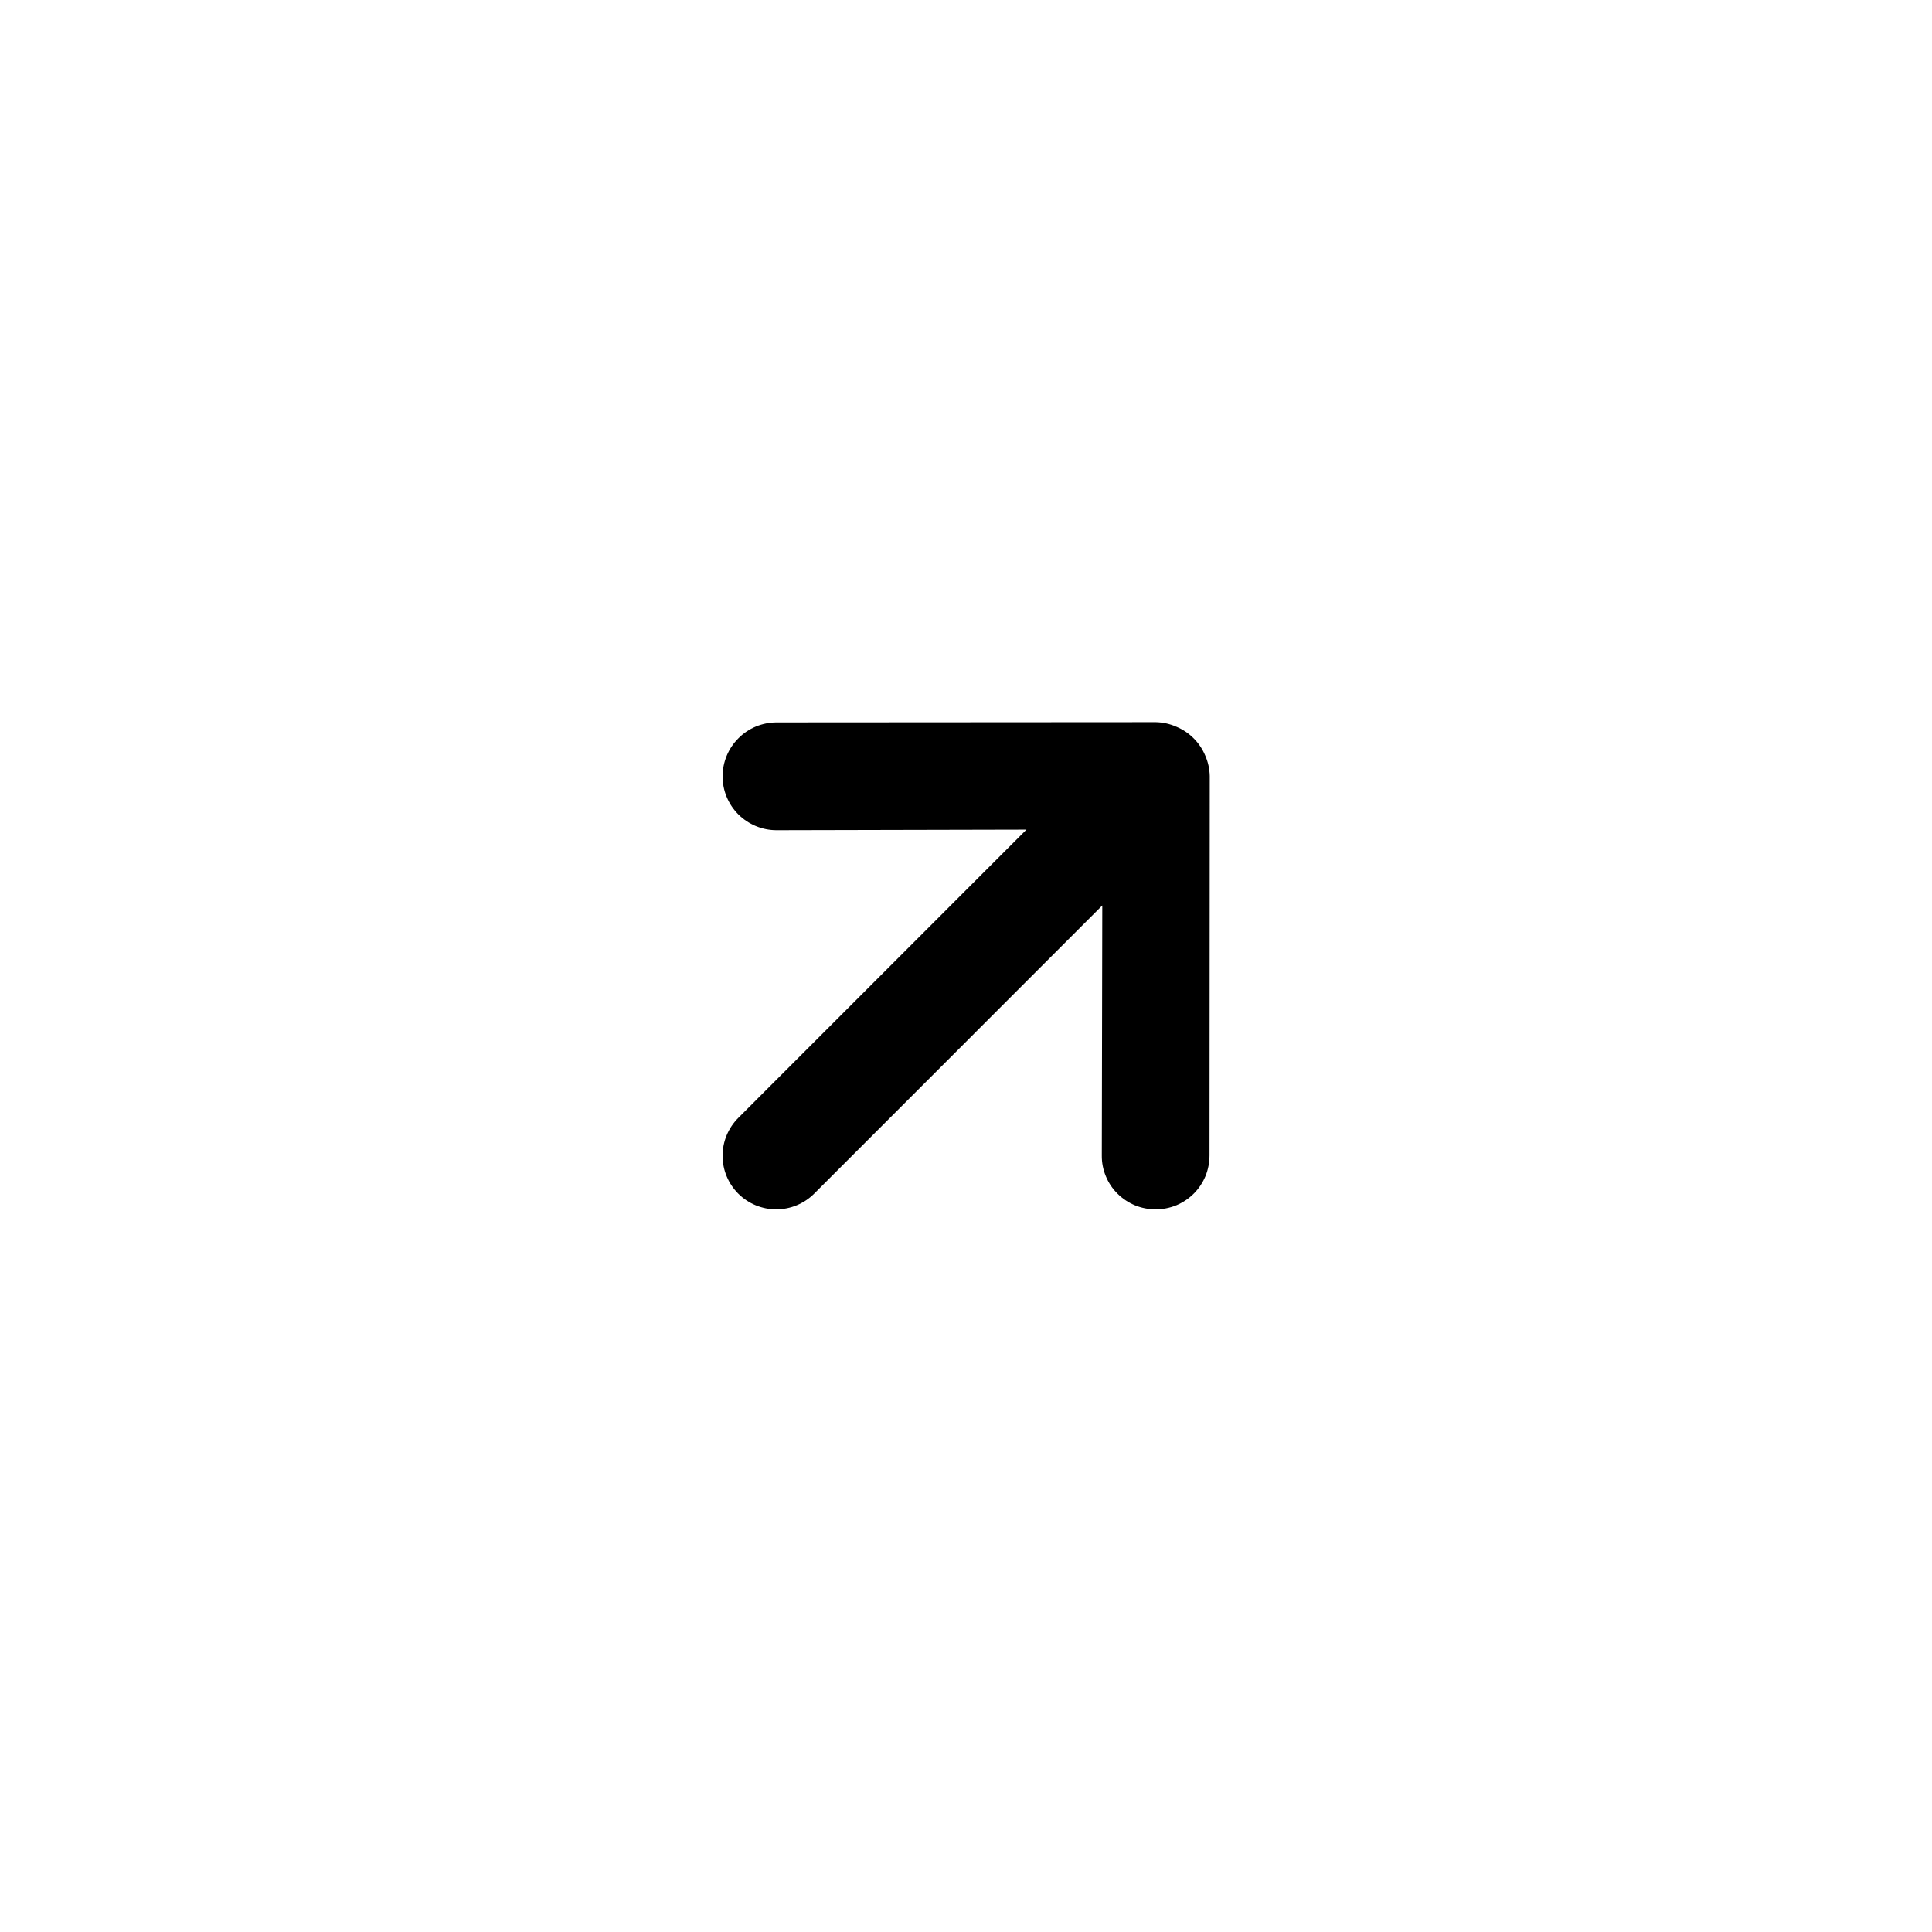
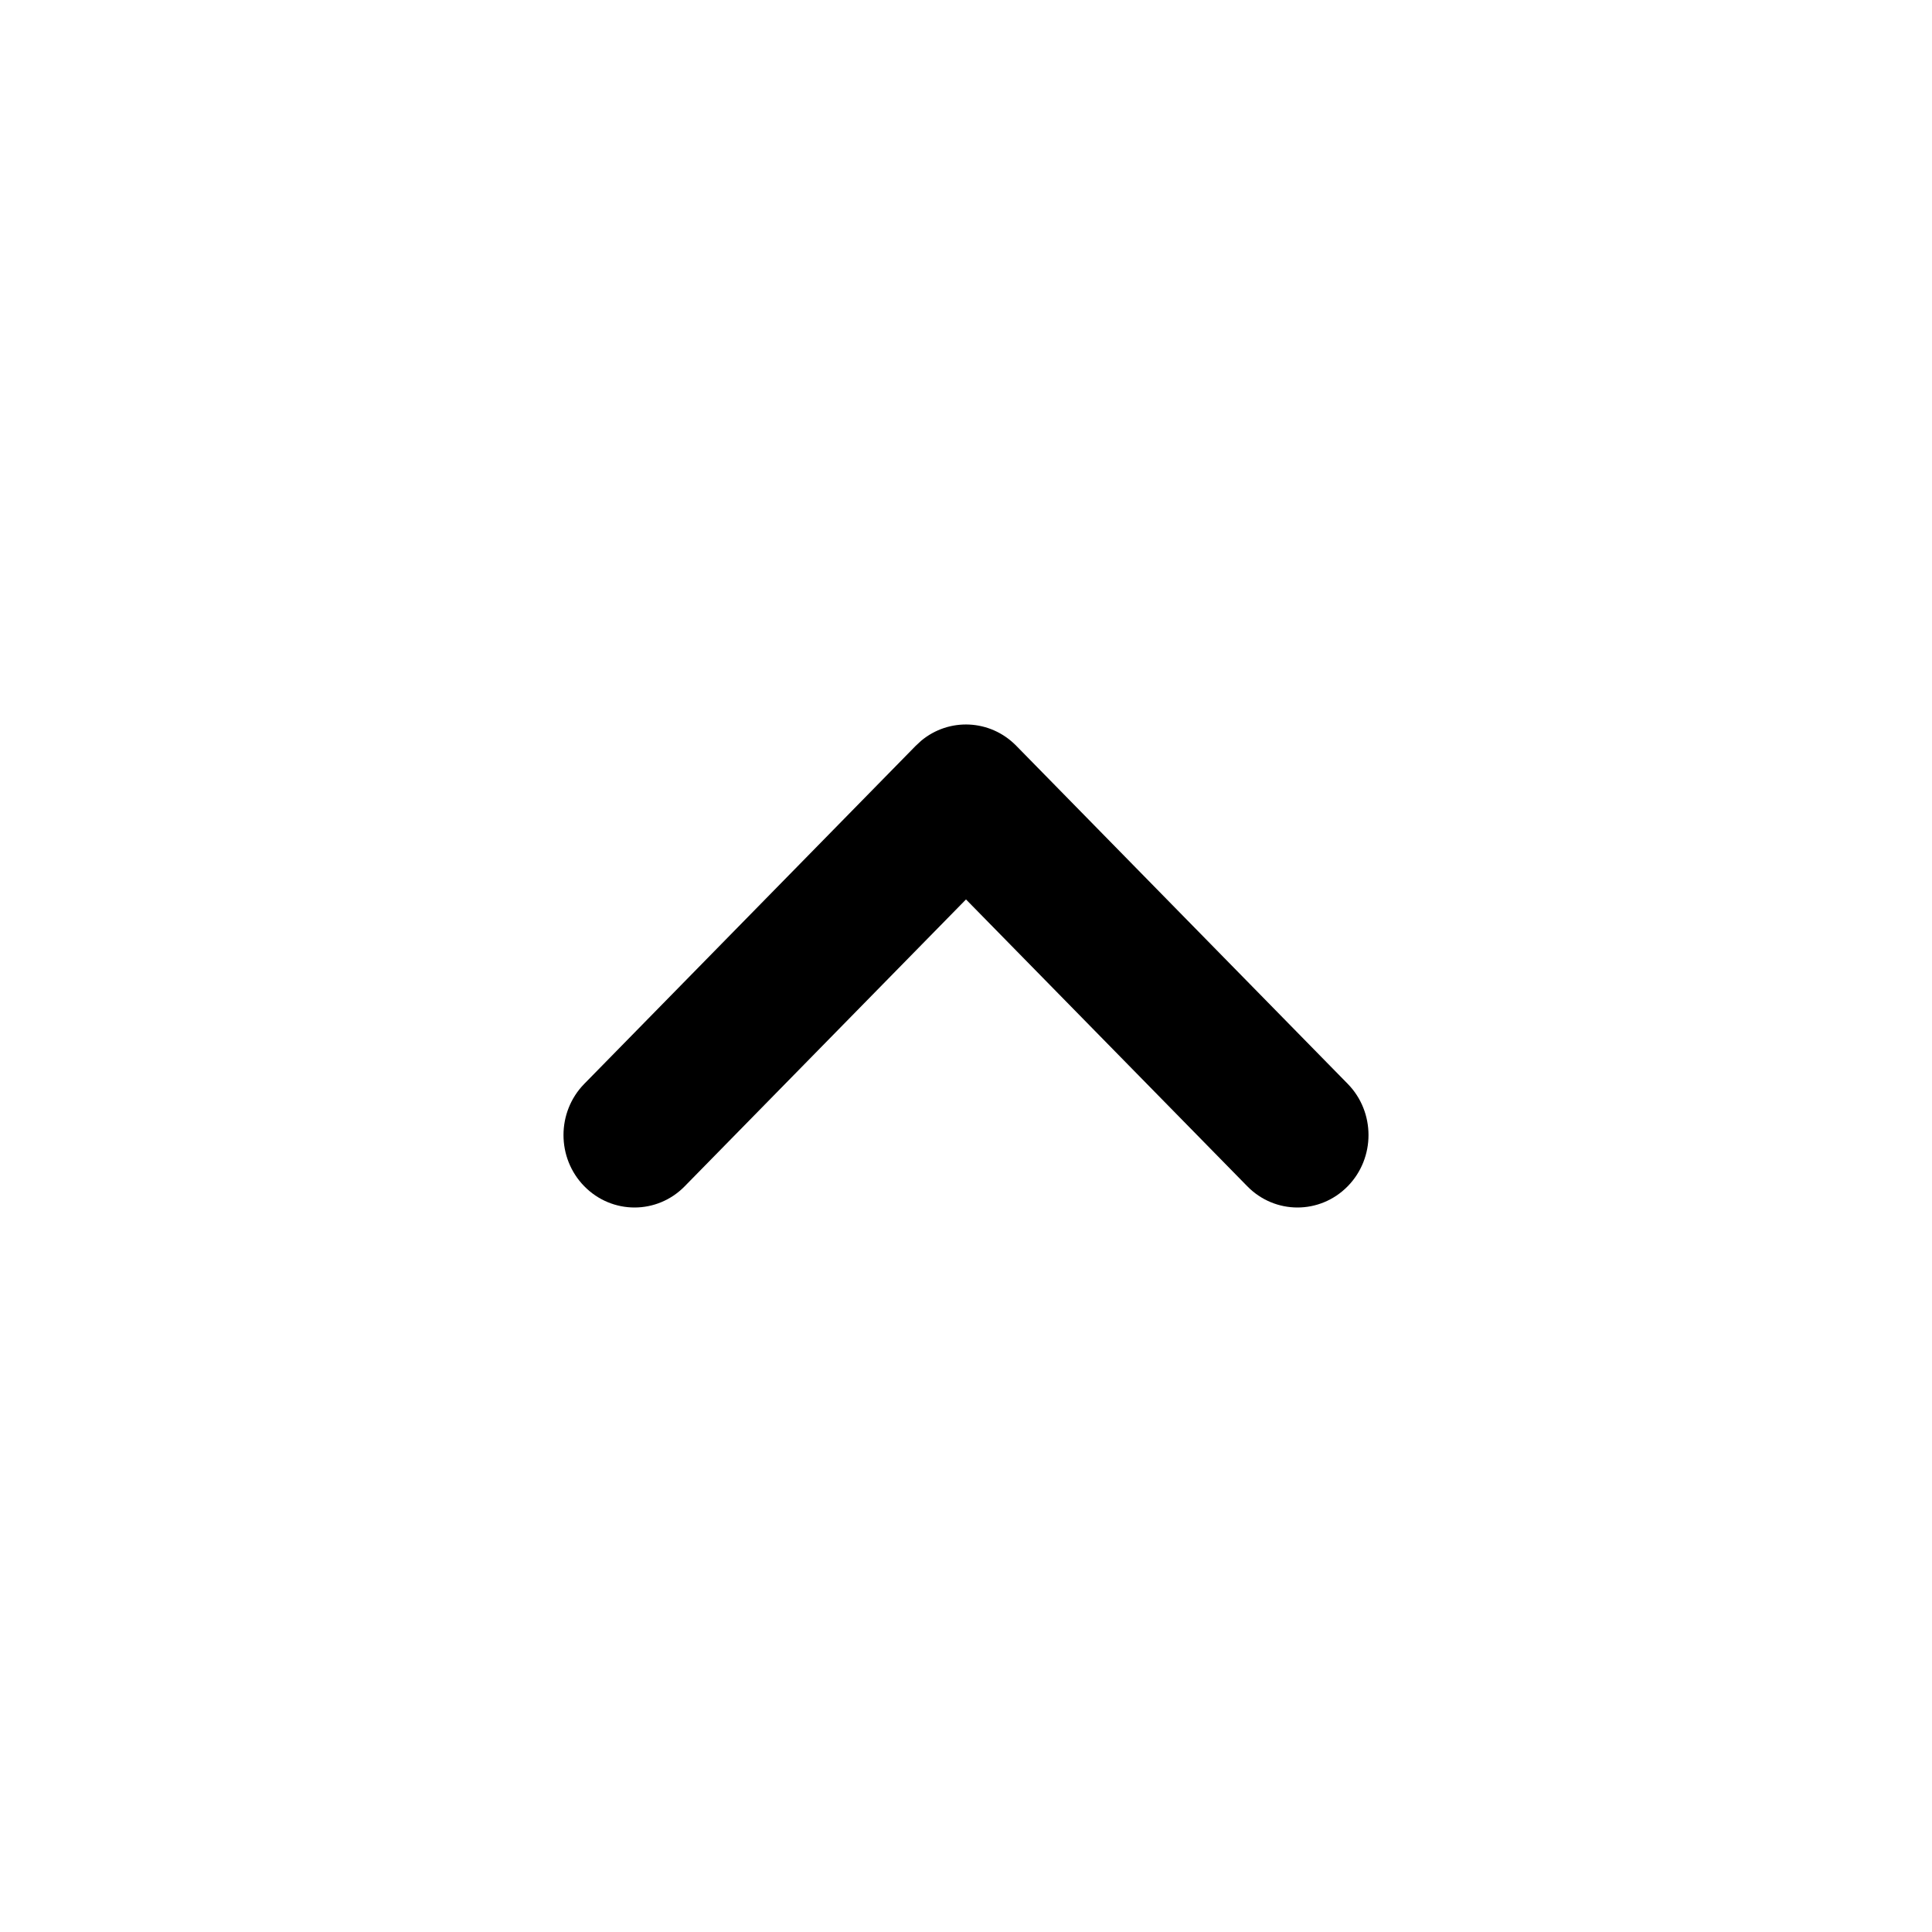
<svg xmlns="http://www.w3.org/2000/svg" width="24" height="24" viewBox="0 0 24 24" fill="none">
-   <path d="M15.025 14.353L15.028 9.64C15.026 9.552 15.007 9.466 14.972 9.386C14.904 9.224 14.775 9.095 14.614 9.028C14.533 8.992 14.447 8.973 14.359 8.971L9.646 8.974C9.558 8.974 9.471 8.992 9.39 9.025C9.309 9.059 9.235 9.108 9.173 9.171C9.047 9.296 8.977 9.466 8.976 9.644C8.976 9.821 9.047 9.992 9.172 10.117C9.298 10.242 9.468 10.313 9.645 10.313L12.751 10.306L9.172 13.886C9.047 14.011 8.976 14.18 8.976 14.357C8.976 14.534 9.046 14.703 9.171 14.828C9.296 14.953 9.466 15.023 9.642 15.023C9.819 15.023 9.989 14.953 10.114 14.828L13.693 11.248L13.687 14.354C13.686 14.442 13.703 14.529 13.737 14.611C13.77 14.692 13.819 14.766 13.882 14.828C13.944 14.89 14.018 14.939 14.099 14.973C14.18 15.006 14.268 15.023 14.355 15.023C14.443 15.023 14.531 15.006 14.612 14.973C14.693 14.939 14.767 14.89 14.83 14.827C14.892 14.765 14.941 14.691 14.975 14.61C15.008 14.528 15.025 14.441 15.025 14.353Z" fill="currentColor" />
+   <path d="M11.443 9.202C11.789 8.913 12.301 8.934 12.624 9.264L16.742 13.464C17.086 13.815 17.086 14.385 16.742 14.736C16.397 15.088 15.838 15.088 15.494 14.736L12 11.173L8.506 14.736C8.162 15.088 7.603 15.088 7.258 14.736C6.914 14.385 6.914 13.815 7.258 13.464L11.376 9.264L11.443 9.202Z" fill="currentColor" />
</svg>
